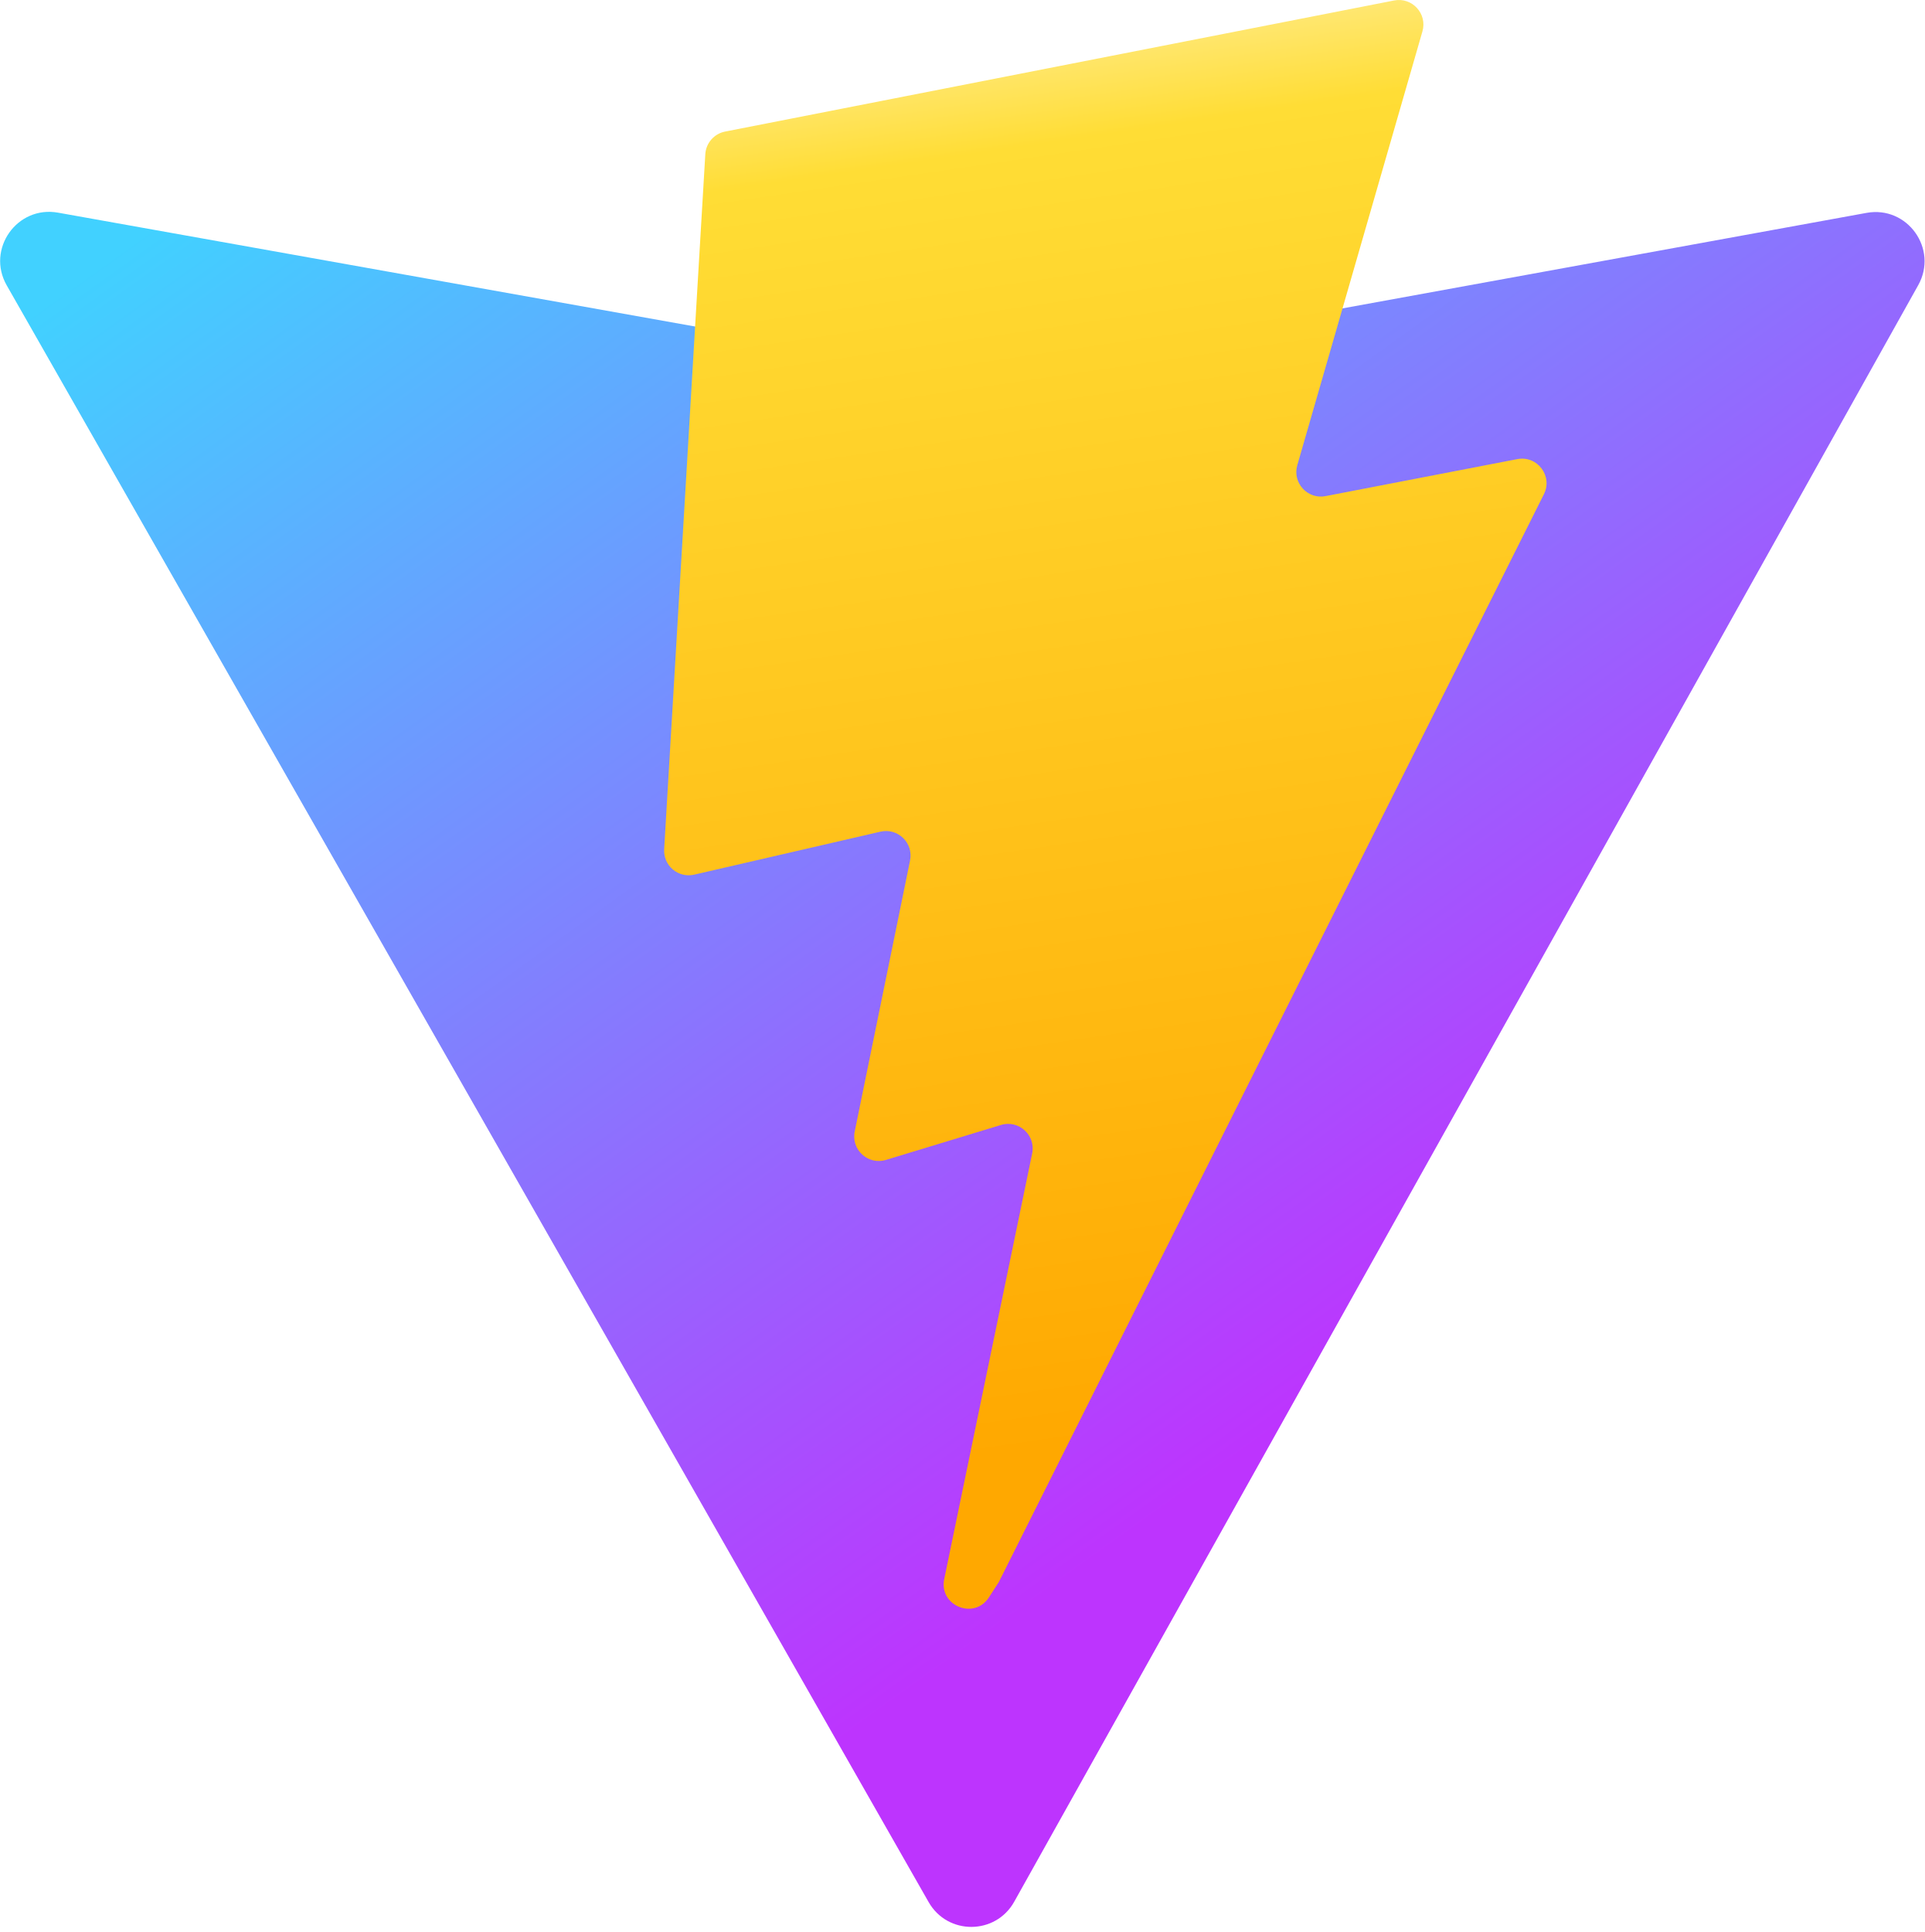
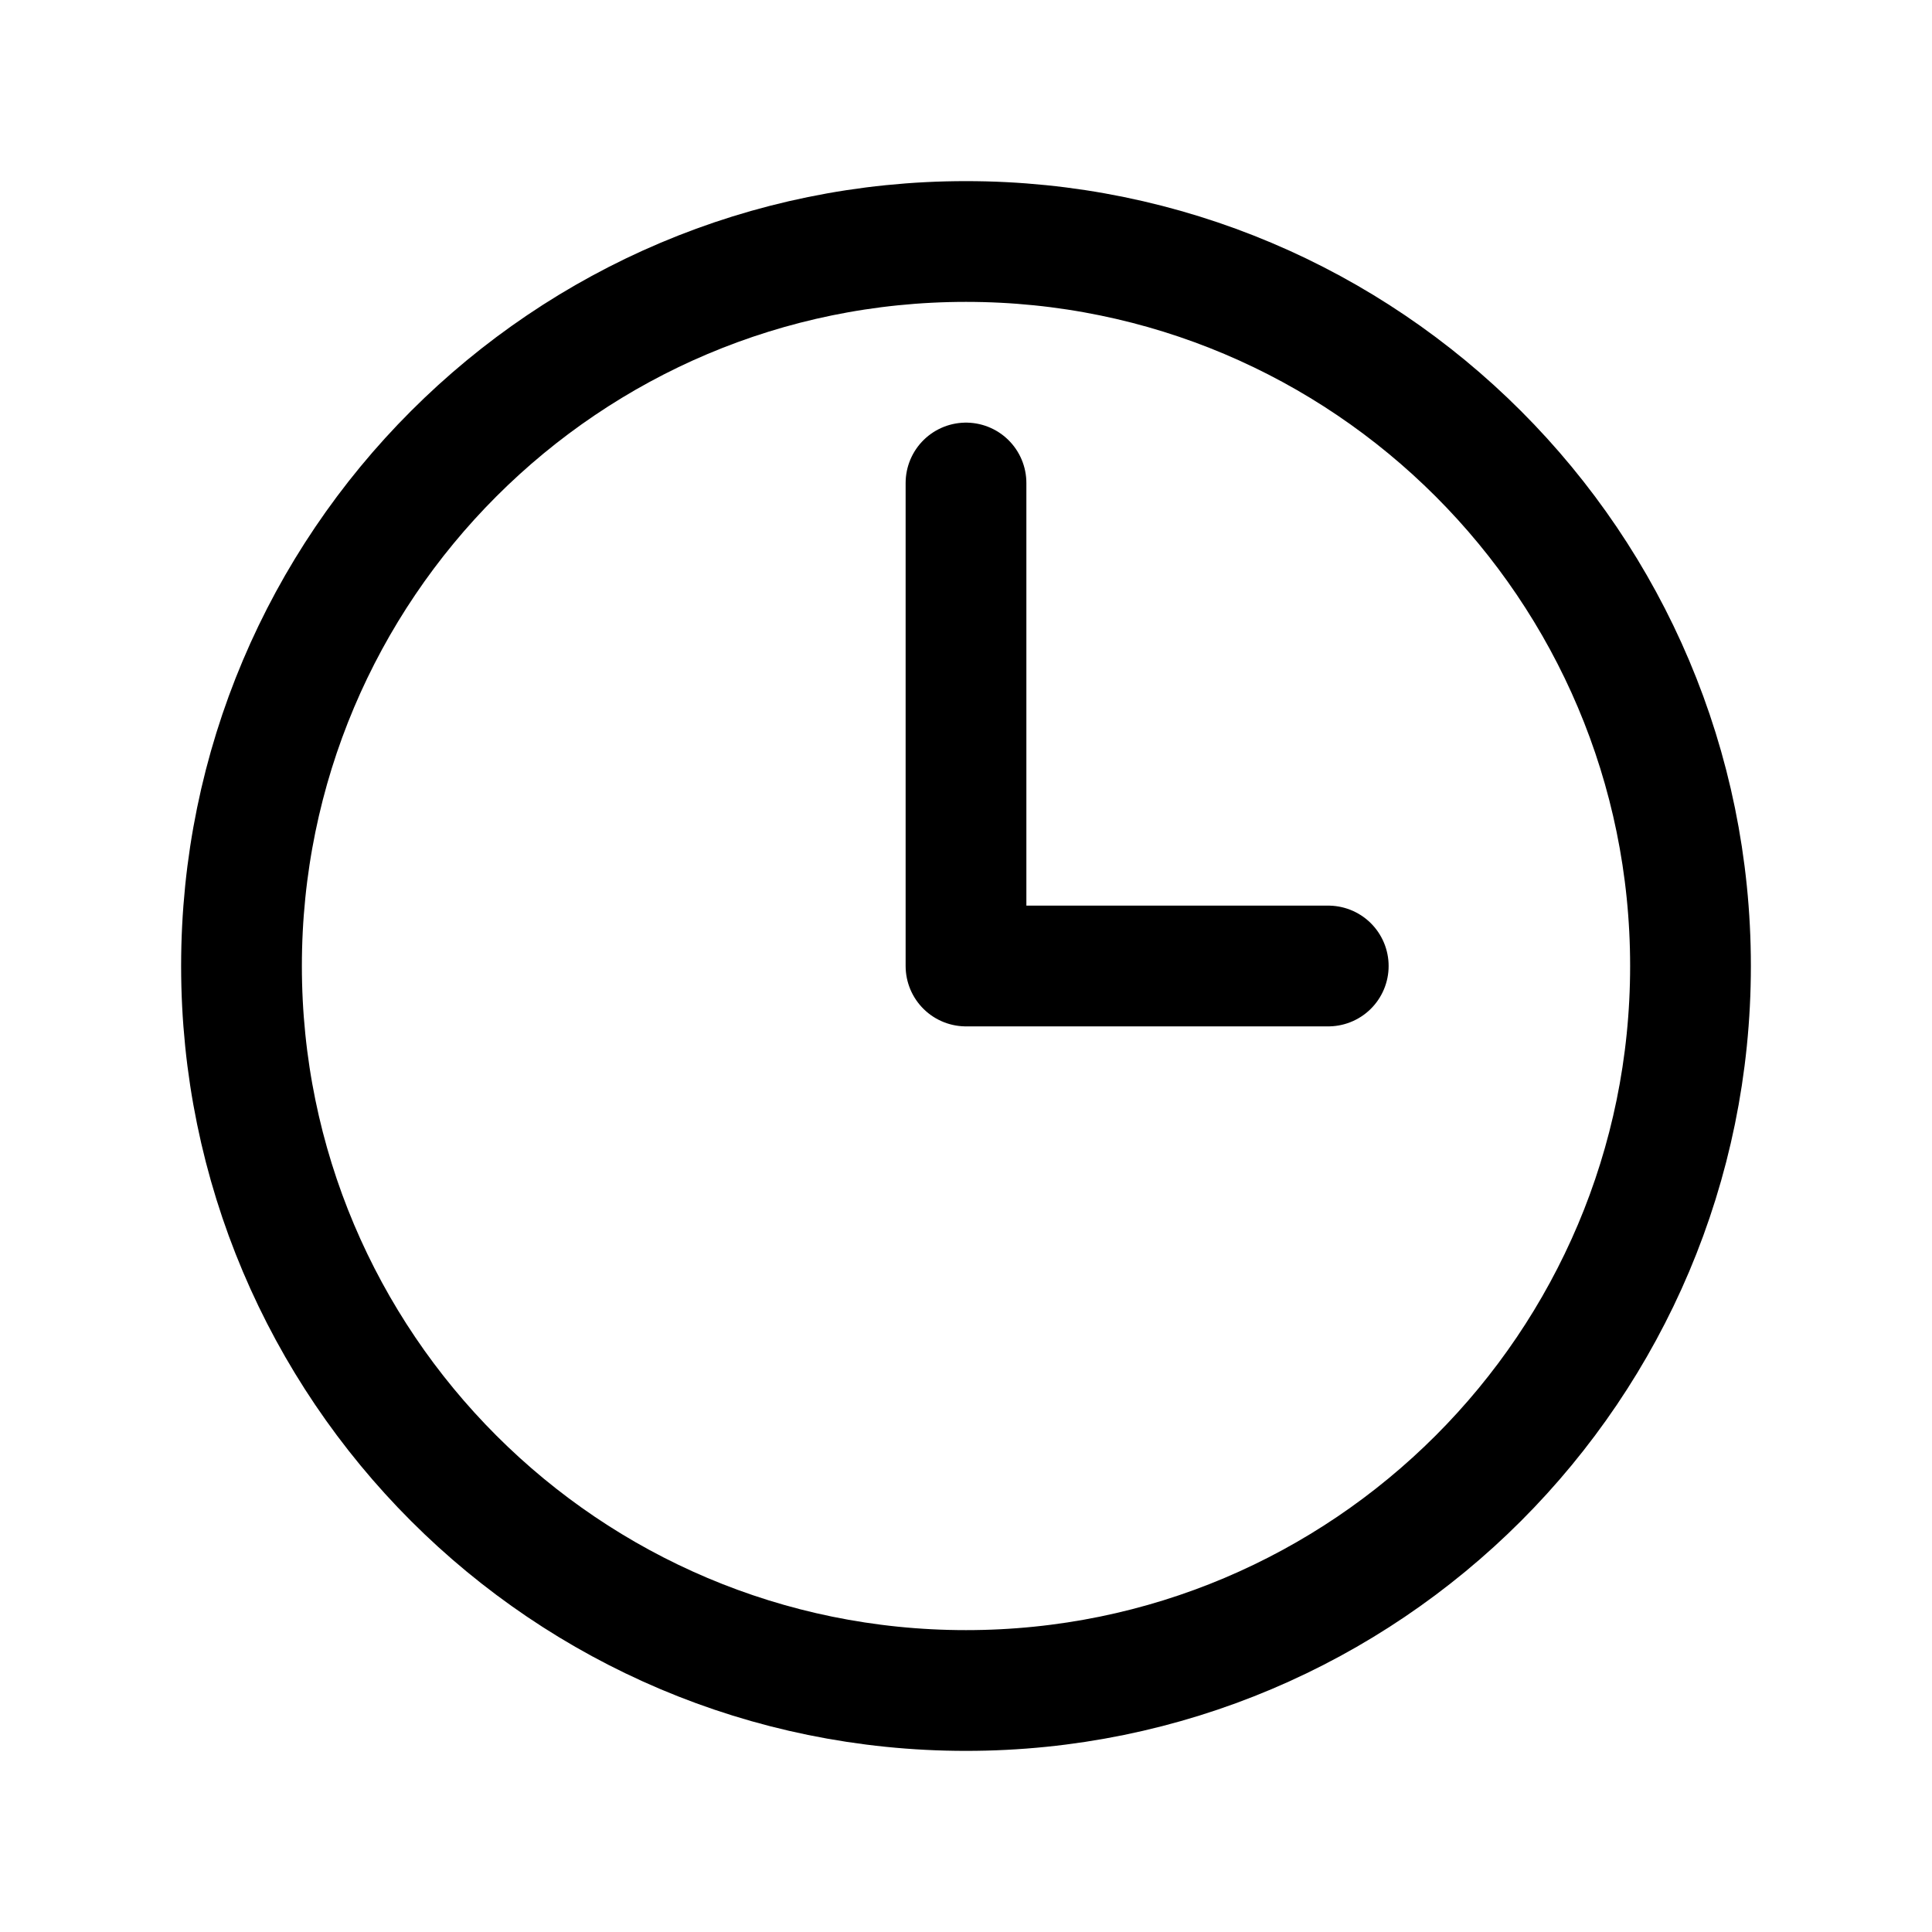
- <svg xmlns="http://www.w3.org/2000/svg" aria-hidden="true" role="img" class="iconify iconify--logos" width="31.88" height="32" preserveAspectRatio="xMidYMid meet" viewBox="0 0 256 257">
-   <defs>
-     <linearGradient id="IconifyId1813088fe1fbc01fb466" x1="-.828%" x2="57.636%" y1="7.652%" y2="78.411%">
-       <stop offset="0%" stop-color="#41D1FF" />
-       <stop offset="100%" stop-color="#BD34FE" />
-     </linearGradient>
-     <linearGradient id="IconifyId1813088fe1fbc01fb467" x1="43.376%" x2="50.316%" y1="2.242%" y2="89.03%">
-       <stop offset="0%" stop-color="#FFEA83" />
-       <stop offset="8.333%" stop-color="#FFDD35" />
-       <stop offset="100%" stop-color="#FFA800" />
-     </linearGradient>
-   </defs>
-   <path fill="url(#IconifyId1813088fe1fbc01fb466)" d="M255.153 37.938L134.897 252.976c-2.483 4.44-8.862 4.466-11.382.048L.875 37.958c-2.746-4.814 1.371-10.646 6.827-9.67l120.385 21.517a6.537 6.537 0 0 0 2.322-.004l117.867-21.483c5.438-.991 9.574 4.796 6.877 9.62Z" />
-   <path fill="url(#IconifyId1813088fe1fbc01fb467)" d="M185.432.063L96.44 17.501a3.268 3.268 0 0 0-2.634 3.014l-5.474 92.456a3.268 3.268 0 0 0 3.997 3.378l24.777-5.718c2.318-.535 4.413 1.507 3.936 3.838l-7.361 36.047c-.495 2.426 1.782 4.5 4.151 3.78l15.304-4.649c2.372-.72 4.652 1.36 4.15 3.788l-11.698 56.621c-.732 3.542 3.979 5.473 5.943 2.437l1.313-2.028l72.516-144.72c1.215-2.423-.88-5.186-3.54-4.672l-25.505 4.922c-2.396.462-4.435-1.77-3.759-4.114l16.646-57.705c.677-2.35-1.37-4.583-3.769-4.113Z" />
+ <svg xmlns="http://www.w3.org/2000/svg" fill="none" viewBox="0 0 24 24" stroke-width="1.5" stroke="currentColor" class="size-6">
+   <path stroke-linecap="round" stroke-linejoin="round" d="M12 6v6h4.5m4.5 0a9 9 0 1 1-18 0 9 9 0 0 1 18 0Z" />
</svg>
